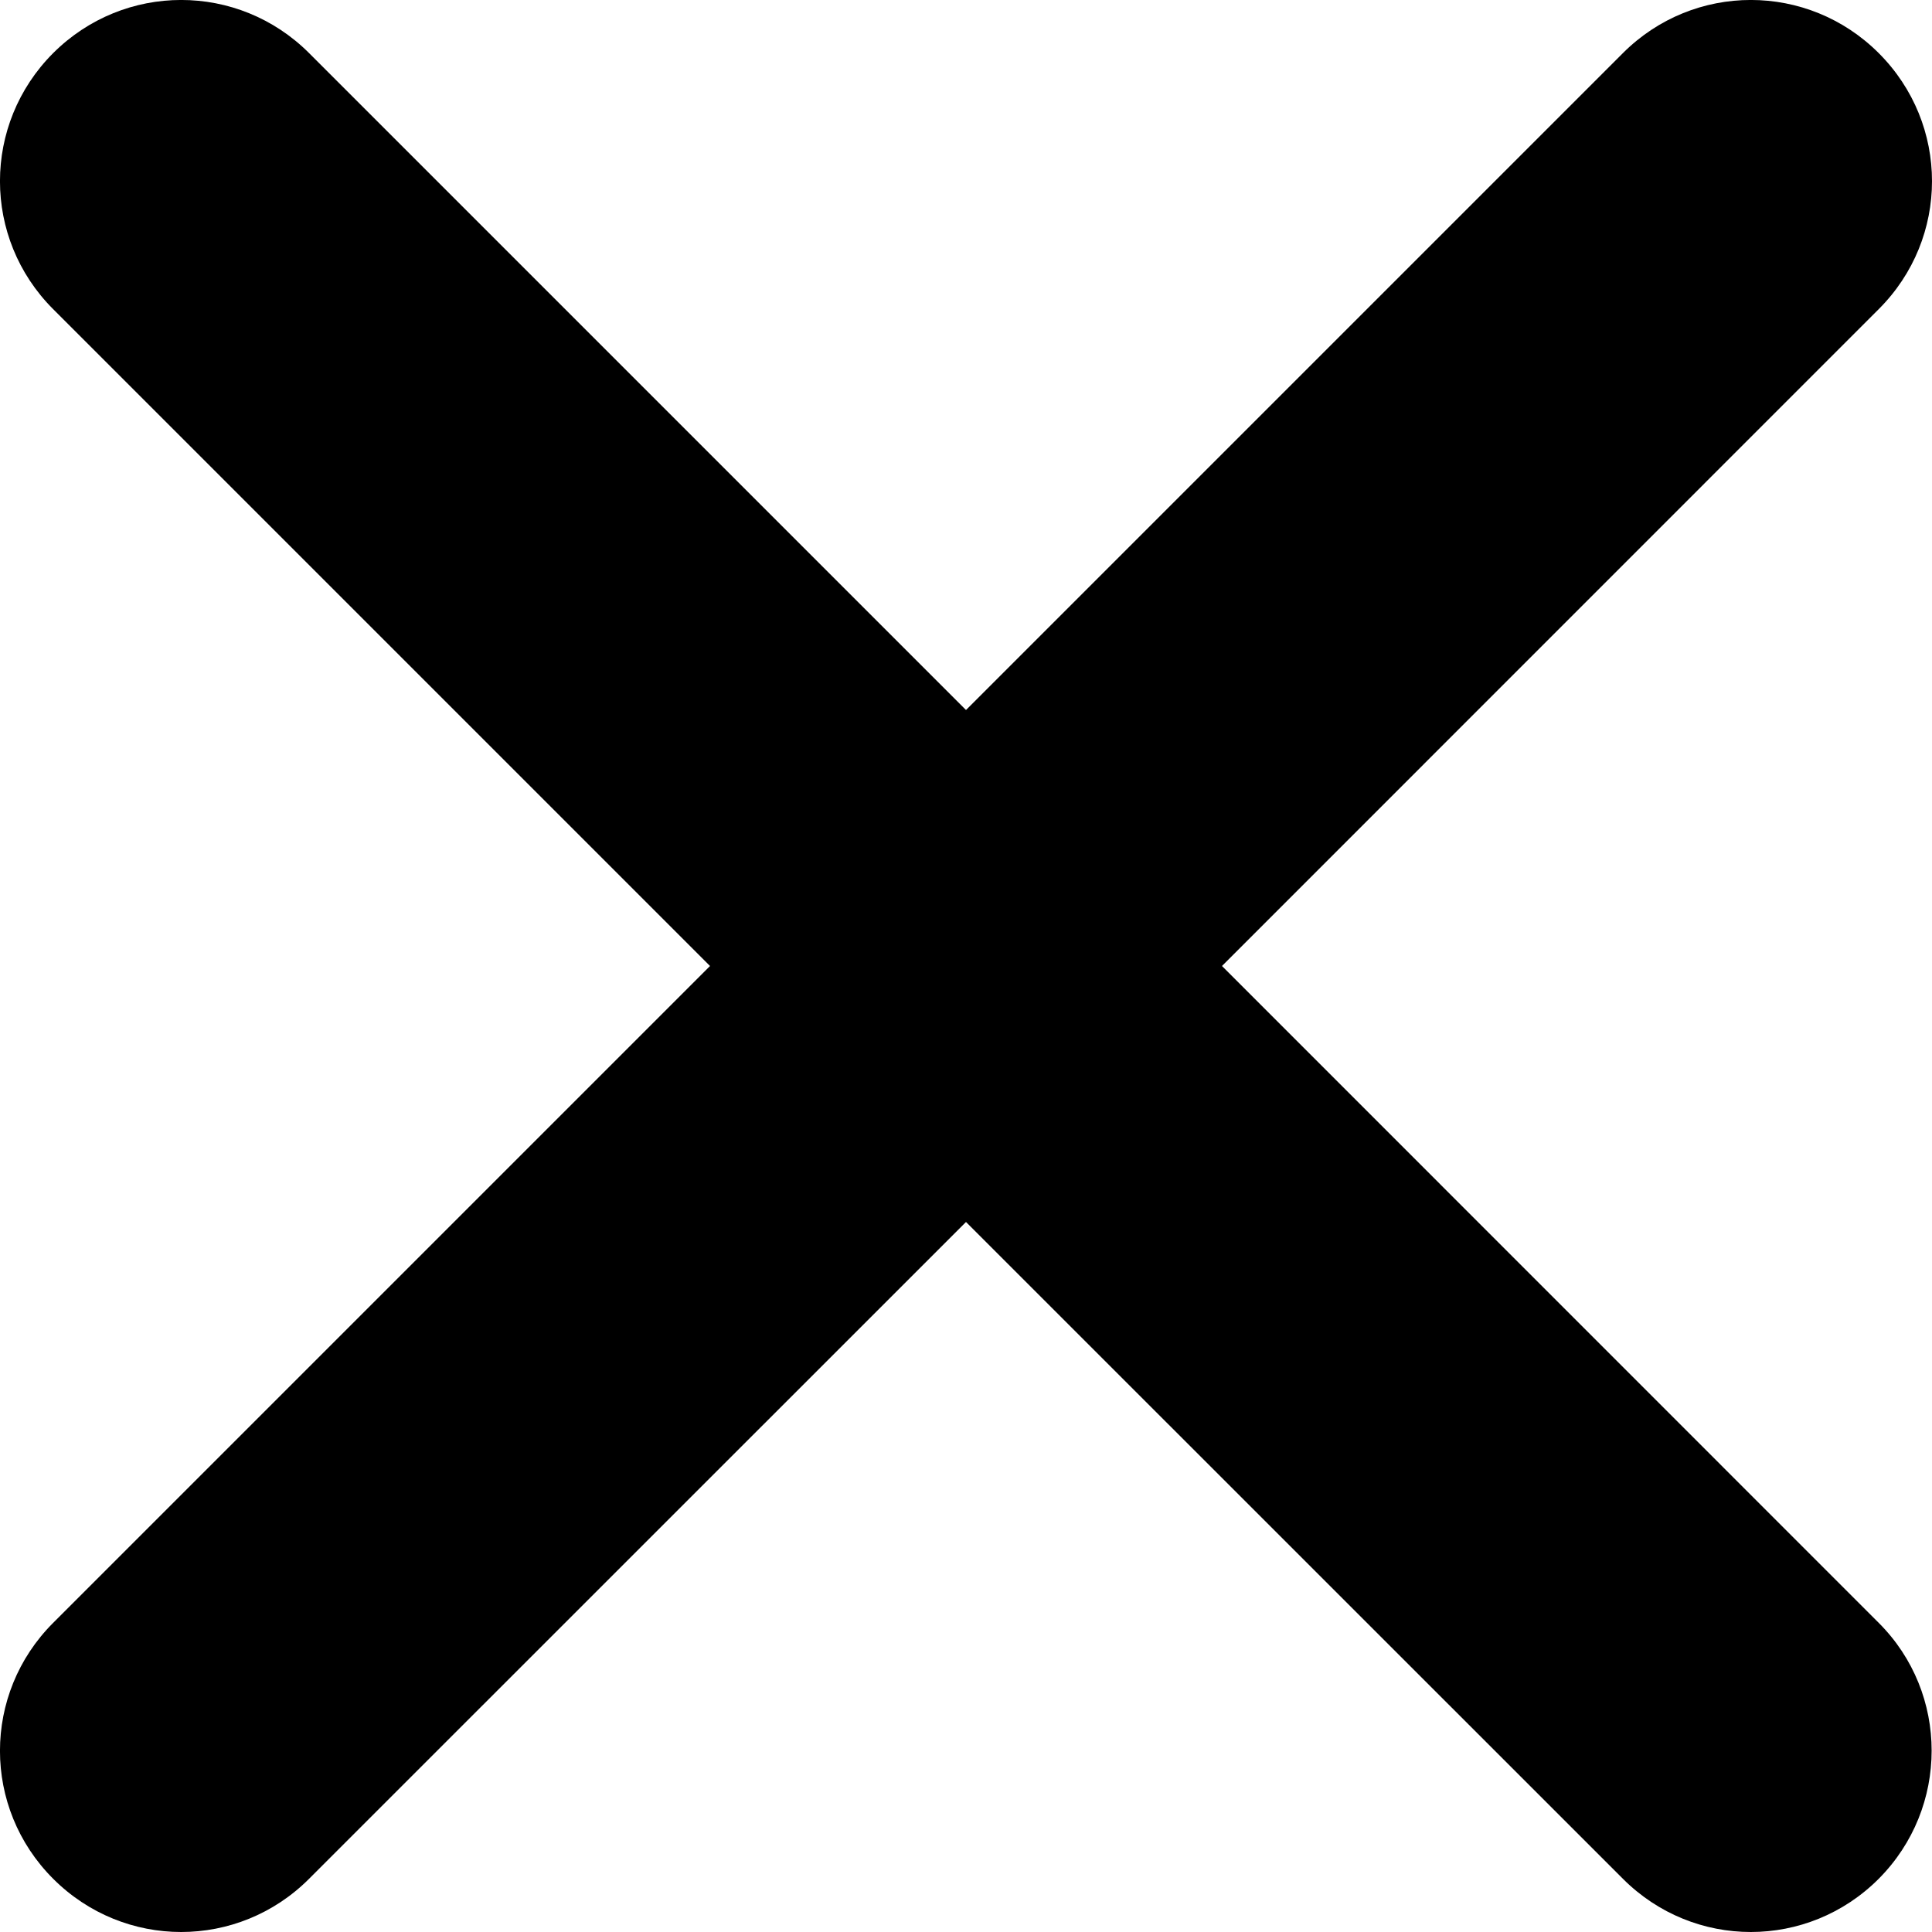
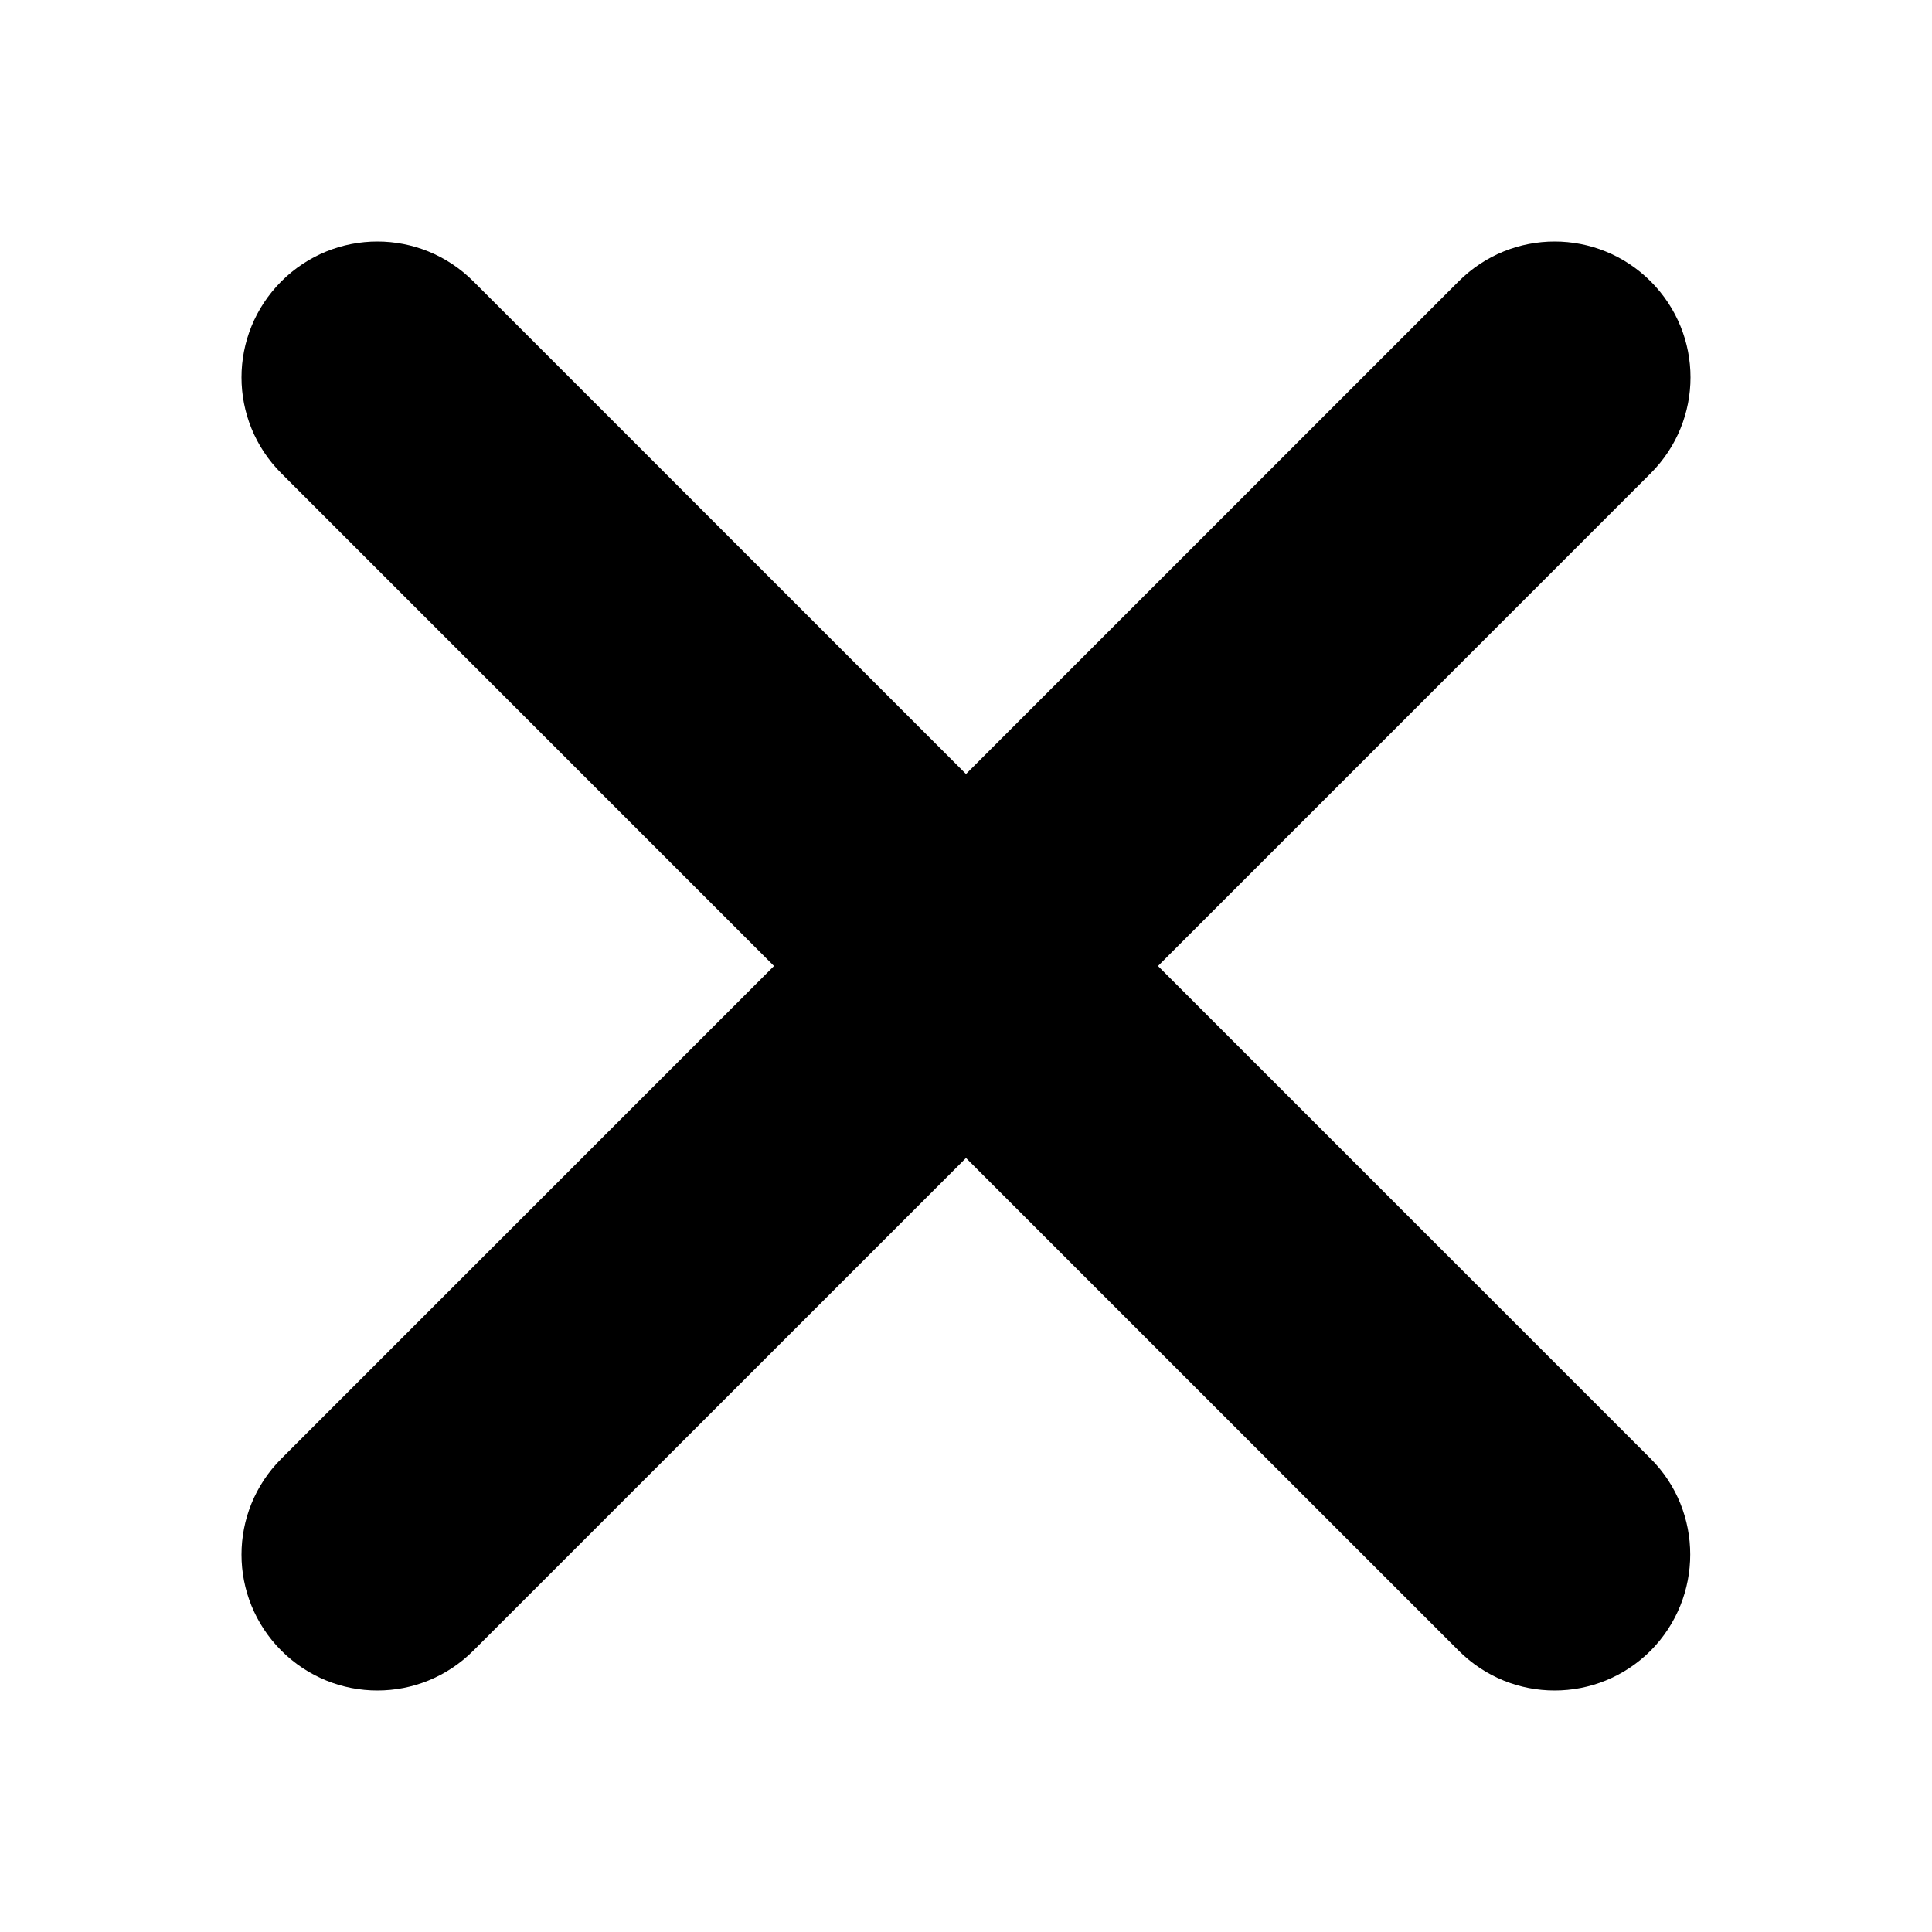
<svg xmlns="http://www.w3.org/2000/svg" width="16" height="16" viewBox="0 0 16 16" fill="none">
-   <path d="M15.559 13.44L10.12 8L15.559 2.56C16.147 1.973 16.147 1.028 15.559 0.44C14.972 -0.147 14.027 -0.147 13.44 0.44L8 5.88L2.56 0.44C1.973 -0.147 1.028 -0.147 0.44 0.44C-0.147 1.028 -0.147 1.973 0.44 2.56L5.88 8L0.44 13.44C-0.147 14.027 -0.147 14.972 0.44 15.559C1.028 16.147 1.973 16.147 2.56 15.559L8 10.12L13.44 15.559C14.027 16.147 14.972 16.147 15.559 15.559C16.143 14.972 16.143 14.023 15.559 13.44Z" fill="black" />
+   <path d="M13.67 12.08L9.59 8L13.67 3.92C14.11 3.48 14.11 2.771 13.67 2.33C13.229 1.89 12.52 1.89 12.08 2.33L8 6.41L3.92 2.33C3.48 1.89 2.771 1.89 2.33 2.33C1.89 2.771 1.89 3.48 2.33 3.92L6.41 8L2.33 12.08C1.89 12.52 1.89 13.229 2.33 13.67C2.771 14.11 3.48 14.11 3.92 13.67L8 9.59L12.08 13.67C12.52 14.11 13.229 14.11 13.67 13.67C14.107 13.229 14.107 12.517 13.67 12.08Z" fill="black" />
</svg>
